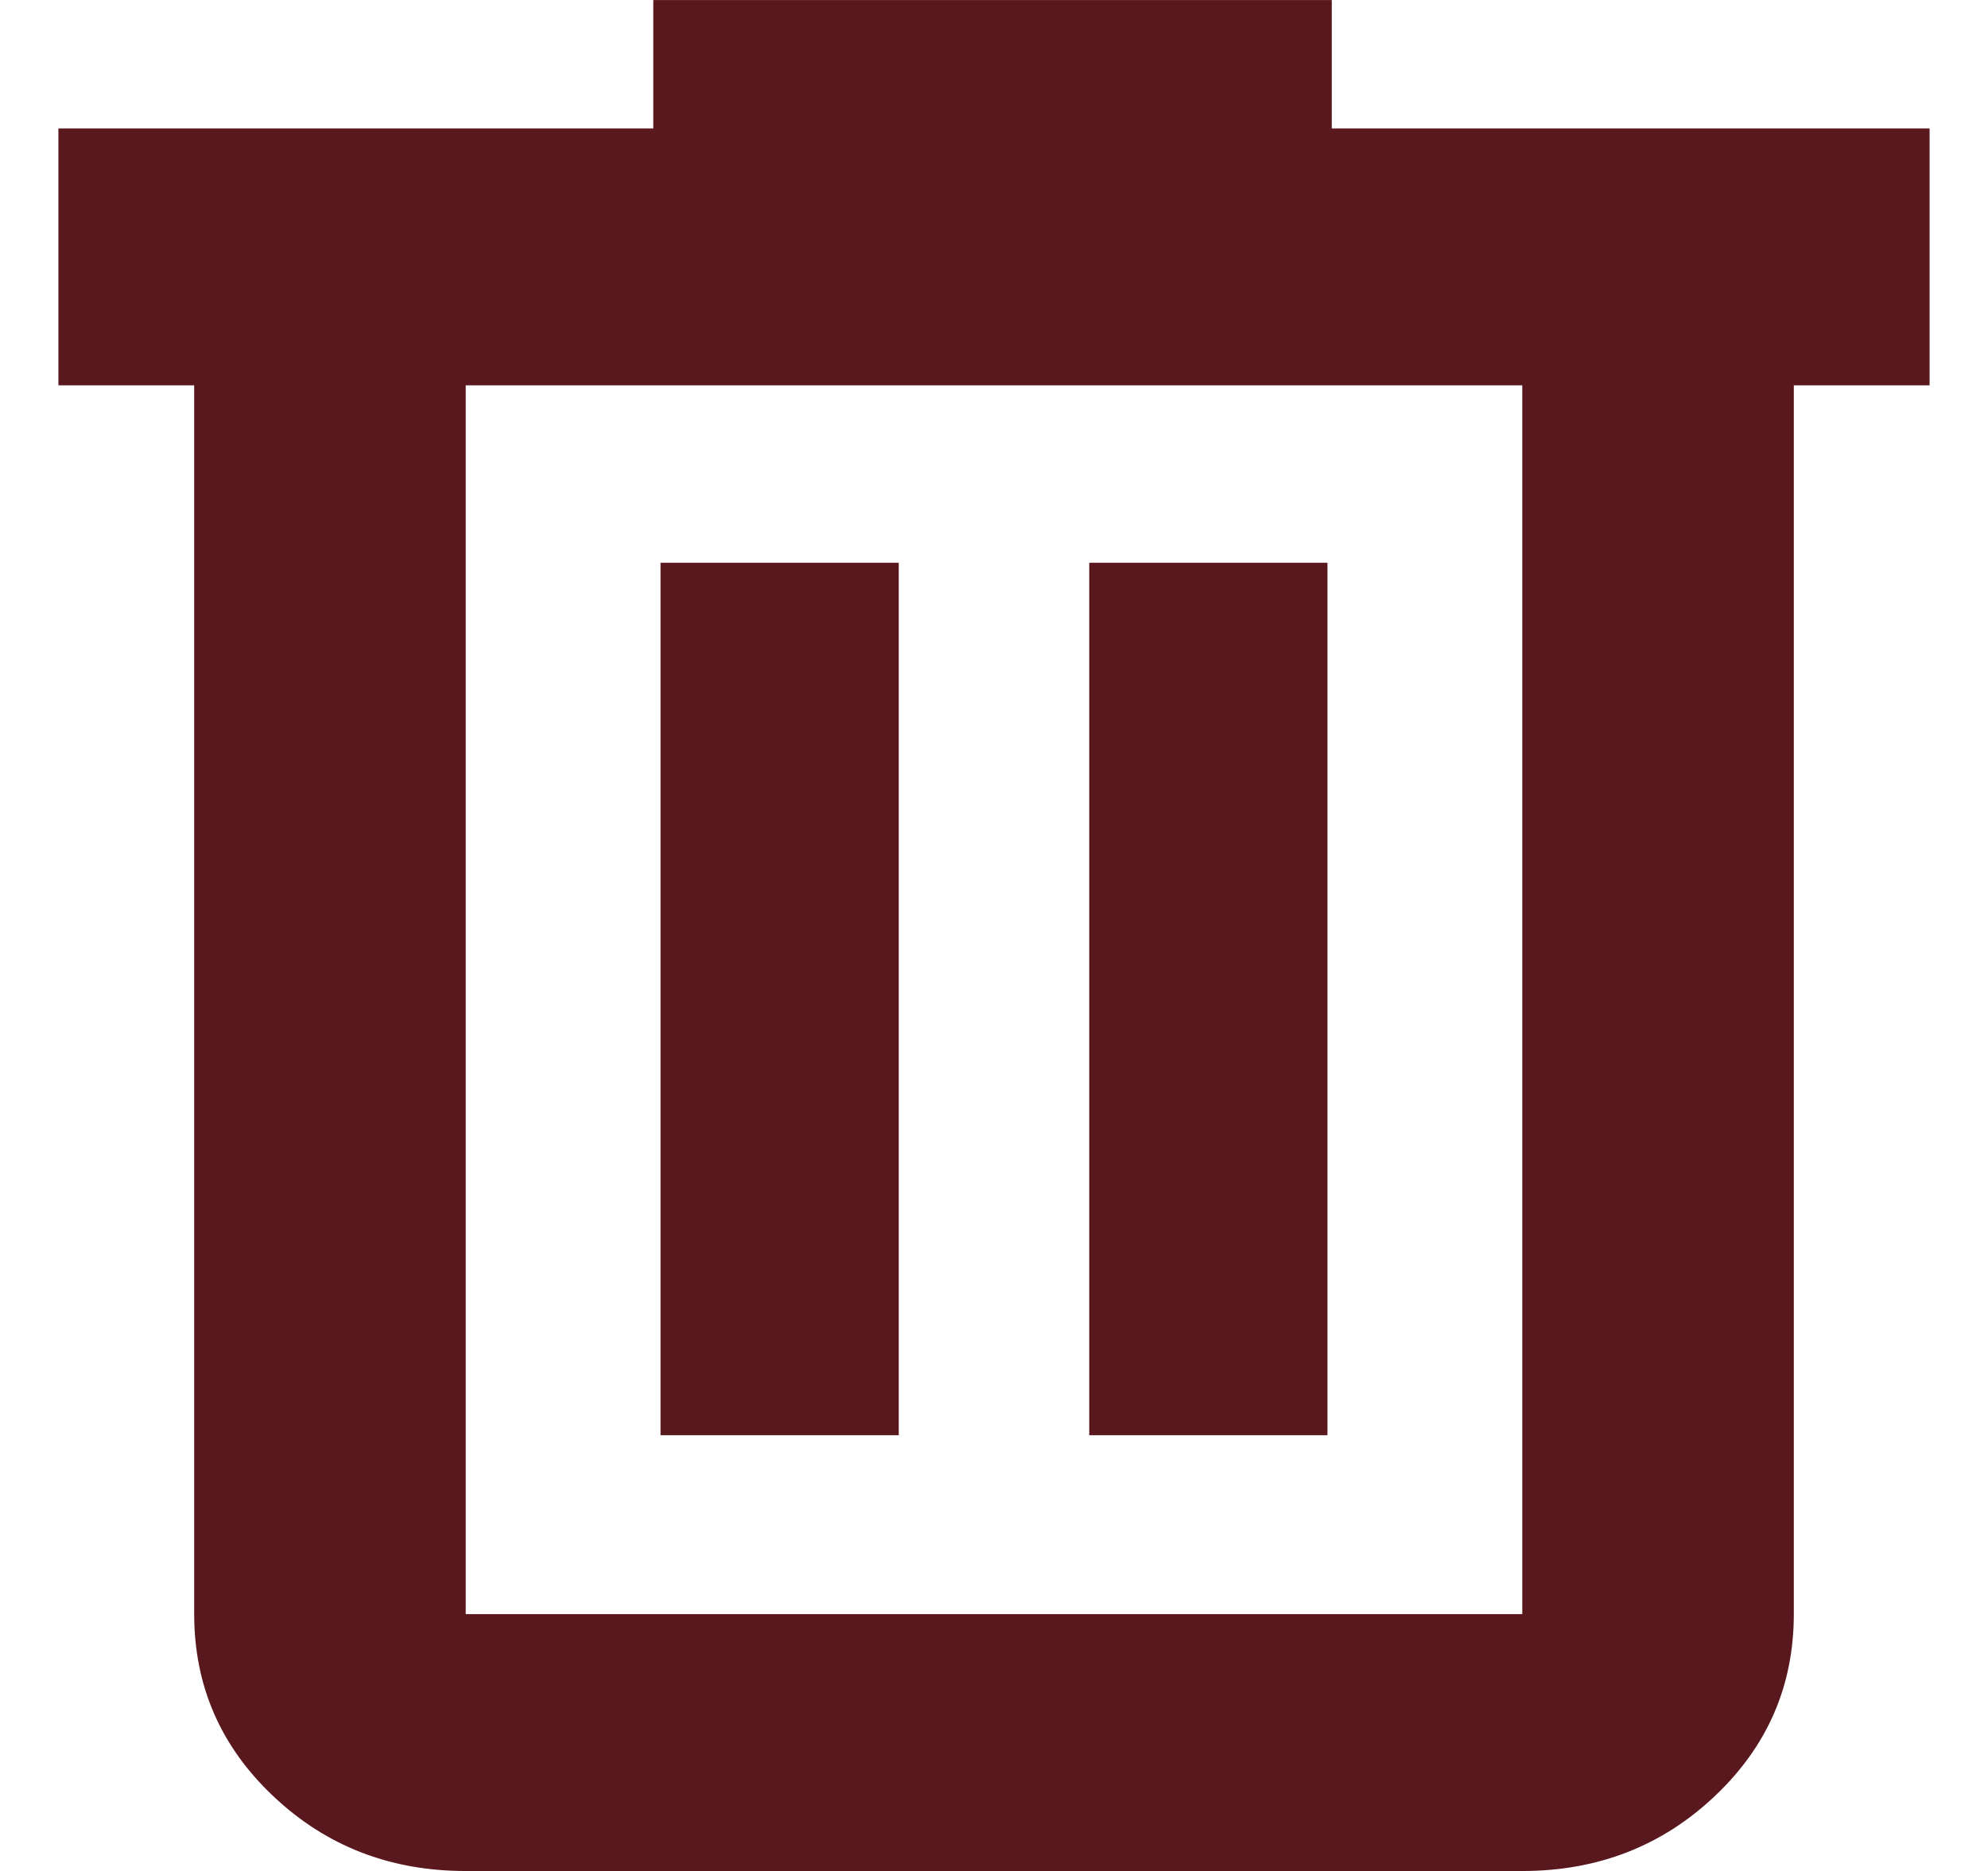
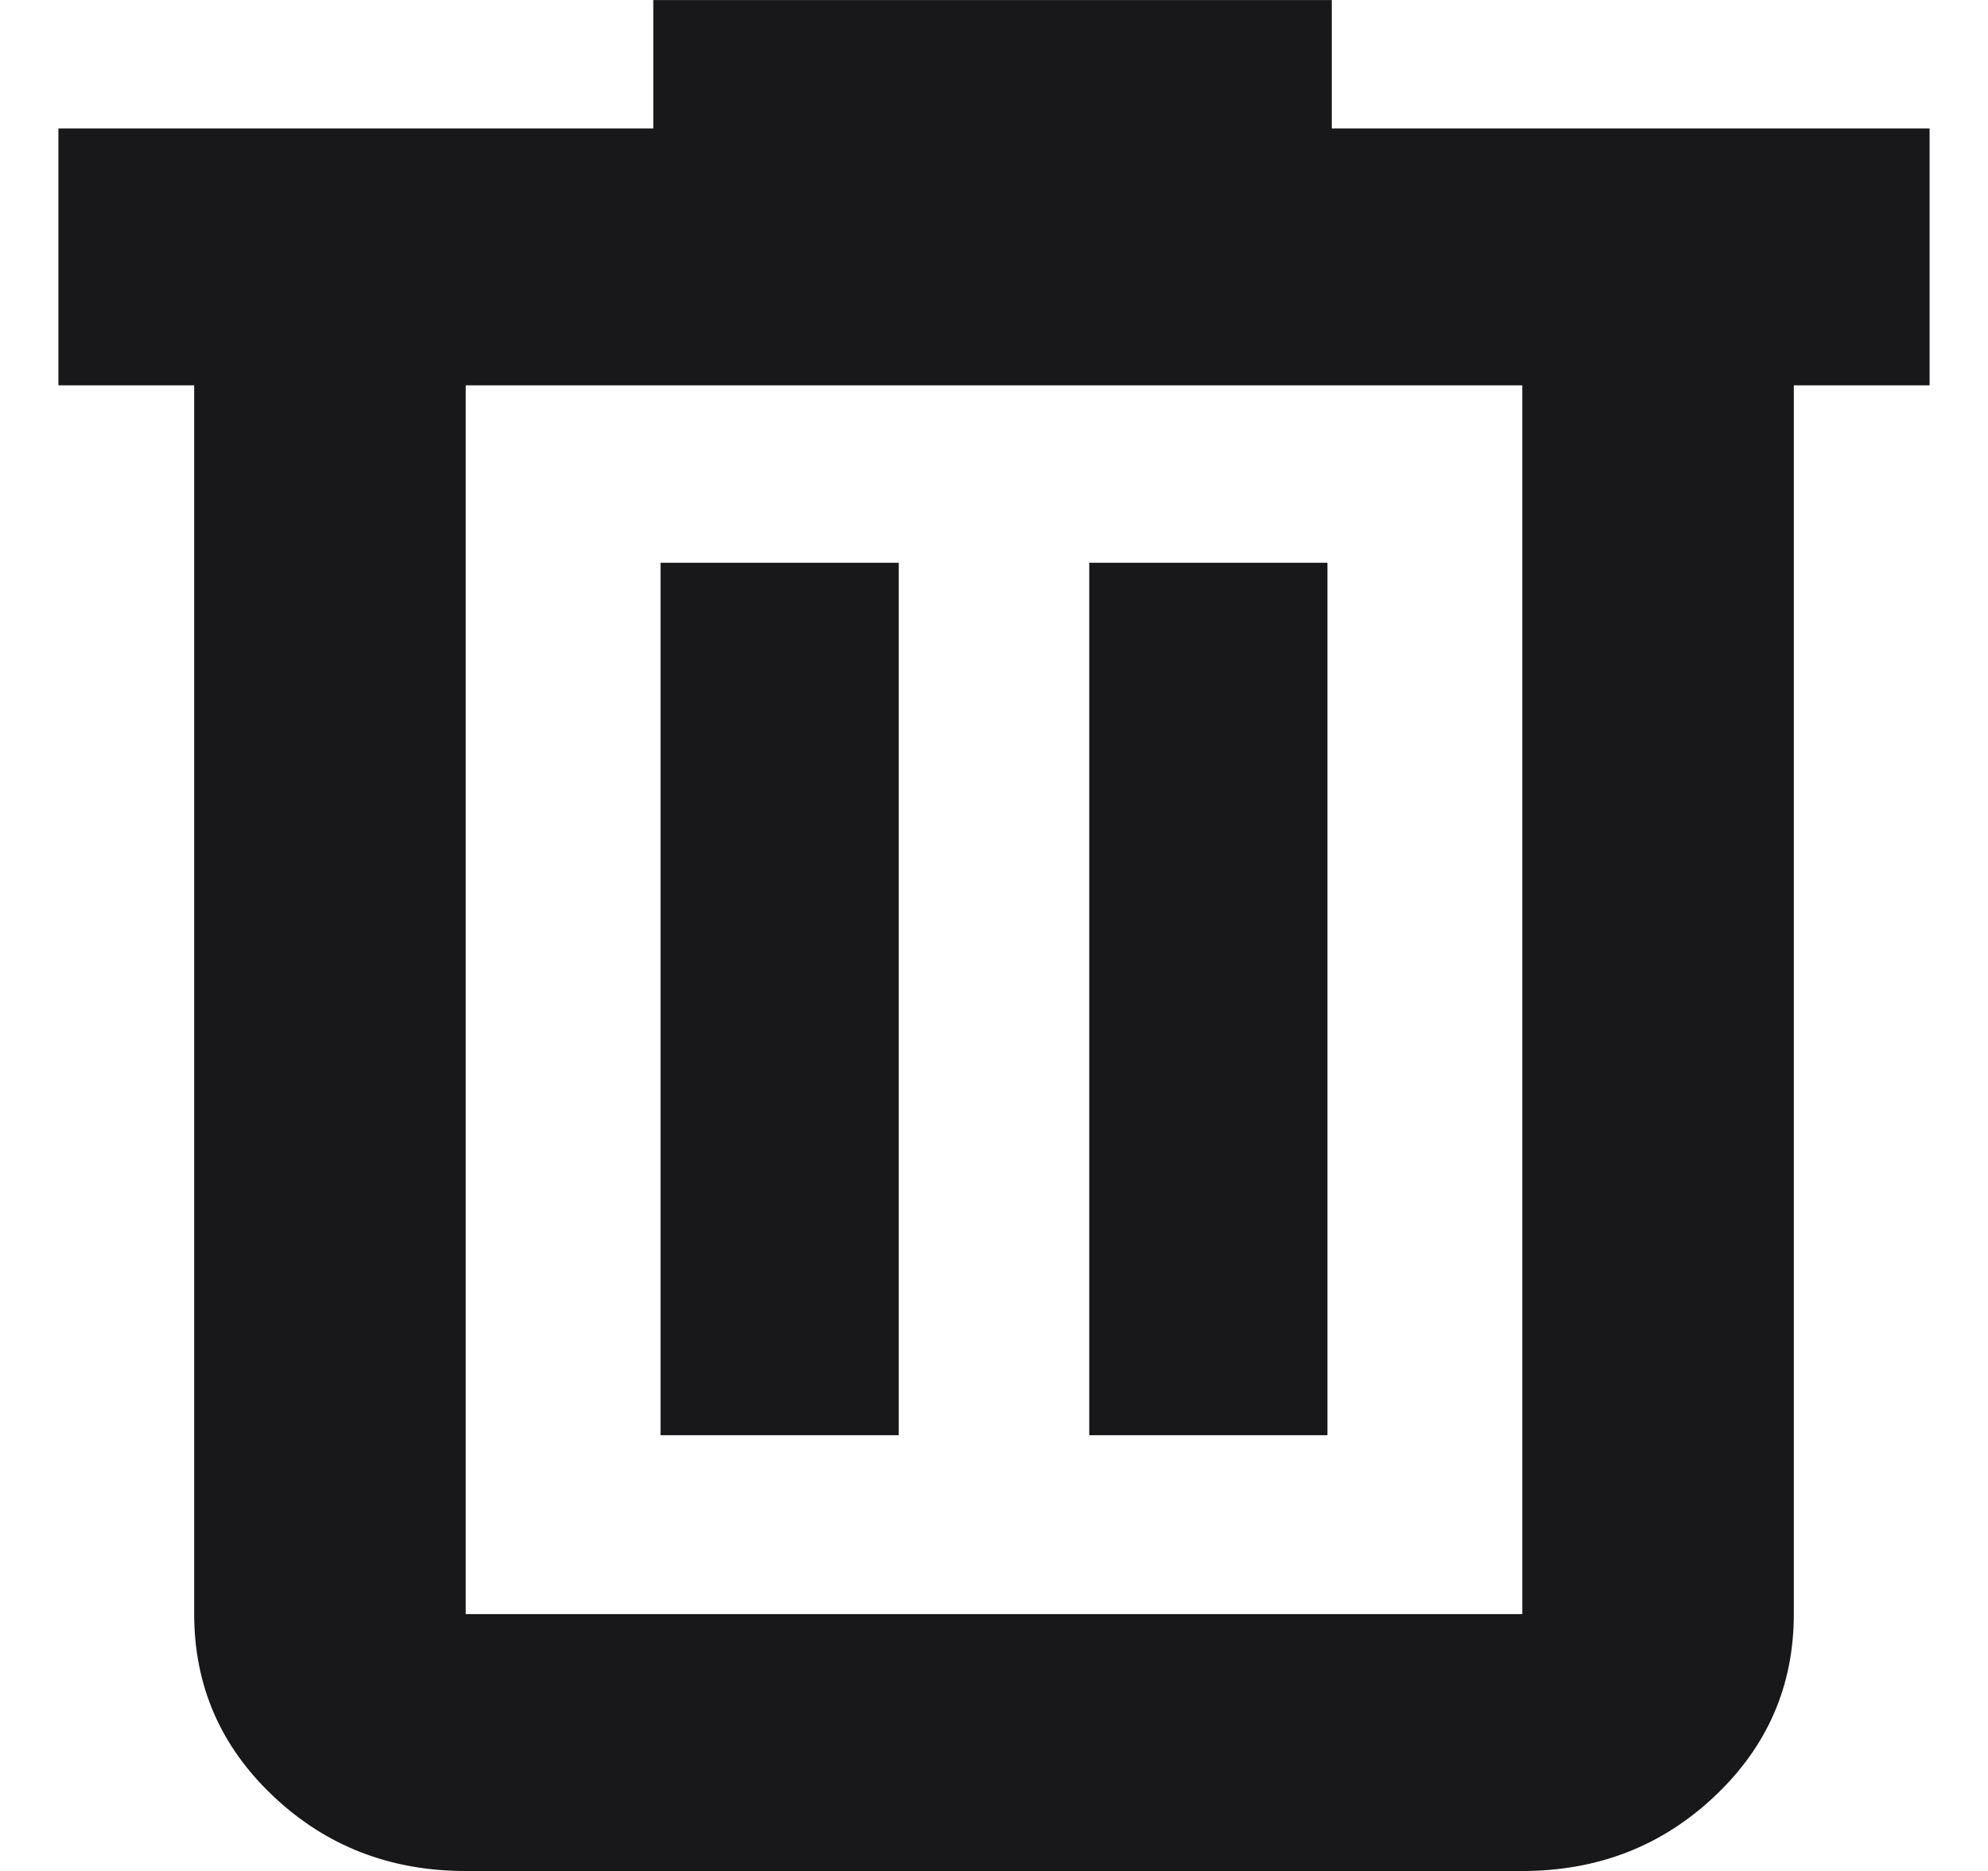
<svg xmlns="http://www.w3.org/2000/svg" width="17" height="16" viewBox="0 0 17 16" fill="none">
-   <path d="M1.673 3.295V3.283H1.661H0.512V1.111H5.587H5.599V1.098V0.013H11.376V1.098V1.111H11.389H16.488V3.283H15.339H15.327V3.295V13.803C15.327 14.412 15.103 14.928 14.655 15.351C14.207 15.775 13.661 15.988 13.017 15.988H3.983C3.339 15.988 2.793 15.775 2.345 15.351C1.897 14.928 1.673 14.412 1.673 13.803V3.295ZM13.03 3.295V3.283H13.017H3.983H3.97V3.295V13.803V13.816H3.983H13.017H13.03V13.803V3.295ZM7.673 4.825V12.261H5.661V4.825H7.673ZM11.339 4.825V12.261H9.327V4.825H11.339Z" fill="#58181D" stroke="#58181D" stroke-width="0.025" />
+   <path d="M1.673 3.295V3.283H1.661H0.512V1.111H5.587H5.599V1.098V0.013H11.376V1.098V1.111H11.389H16.488V3.283H15.339H15.327V3.295V13.803C15.327 14.412 15.103 14.928 14.655 15.351C14.207 15.775 13.661 15.988 13.017 15.988H3.983C3.339 15.988 2.793 15.775 2.345 15.351C1.897 14.928 1.673 14.412 1.673 13.803V3.295ZM13.03 3.295V3.283H13.017H3.983H3.97V3.295V13.803V13.816H3.983H13.017H13.03V13.803V3.295ZM7.673 4.825V12.261H5.661V4.825H7.673ZM11.339 4.825V12.261H9.327V4.825H11.339Z" fill="#18171A" stroke="#18171A" stroke-width="0.025" />
</svg>
